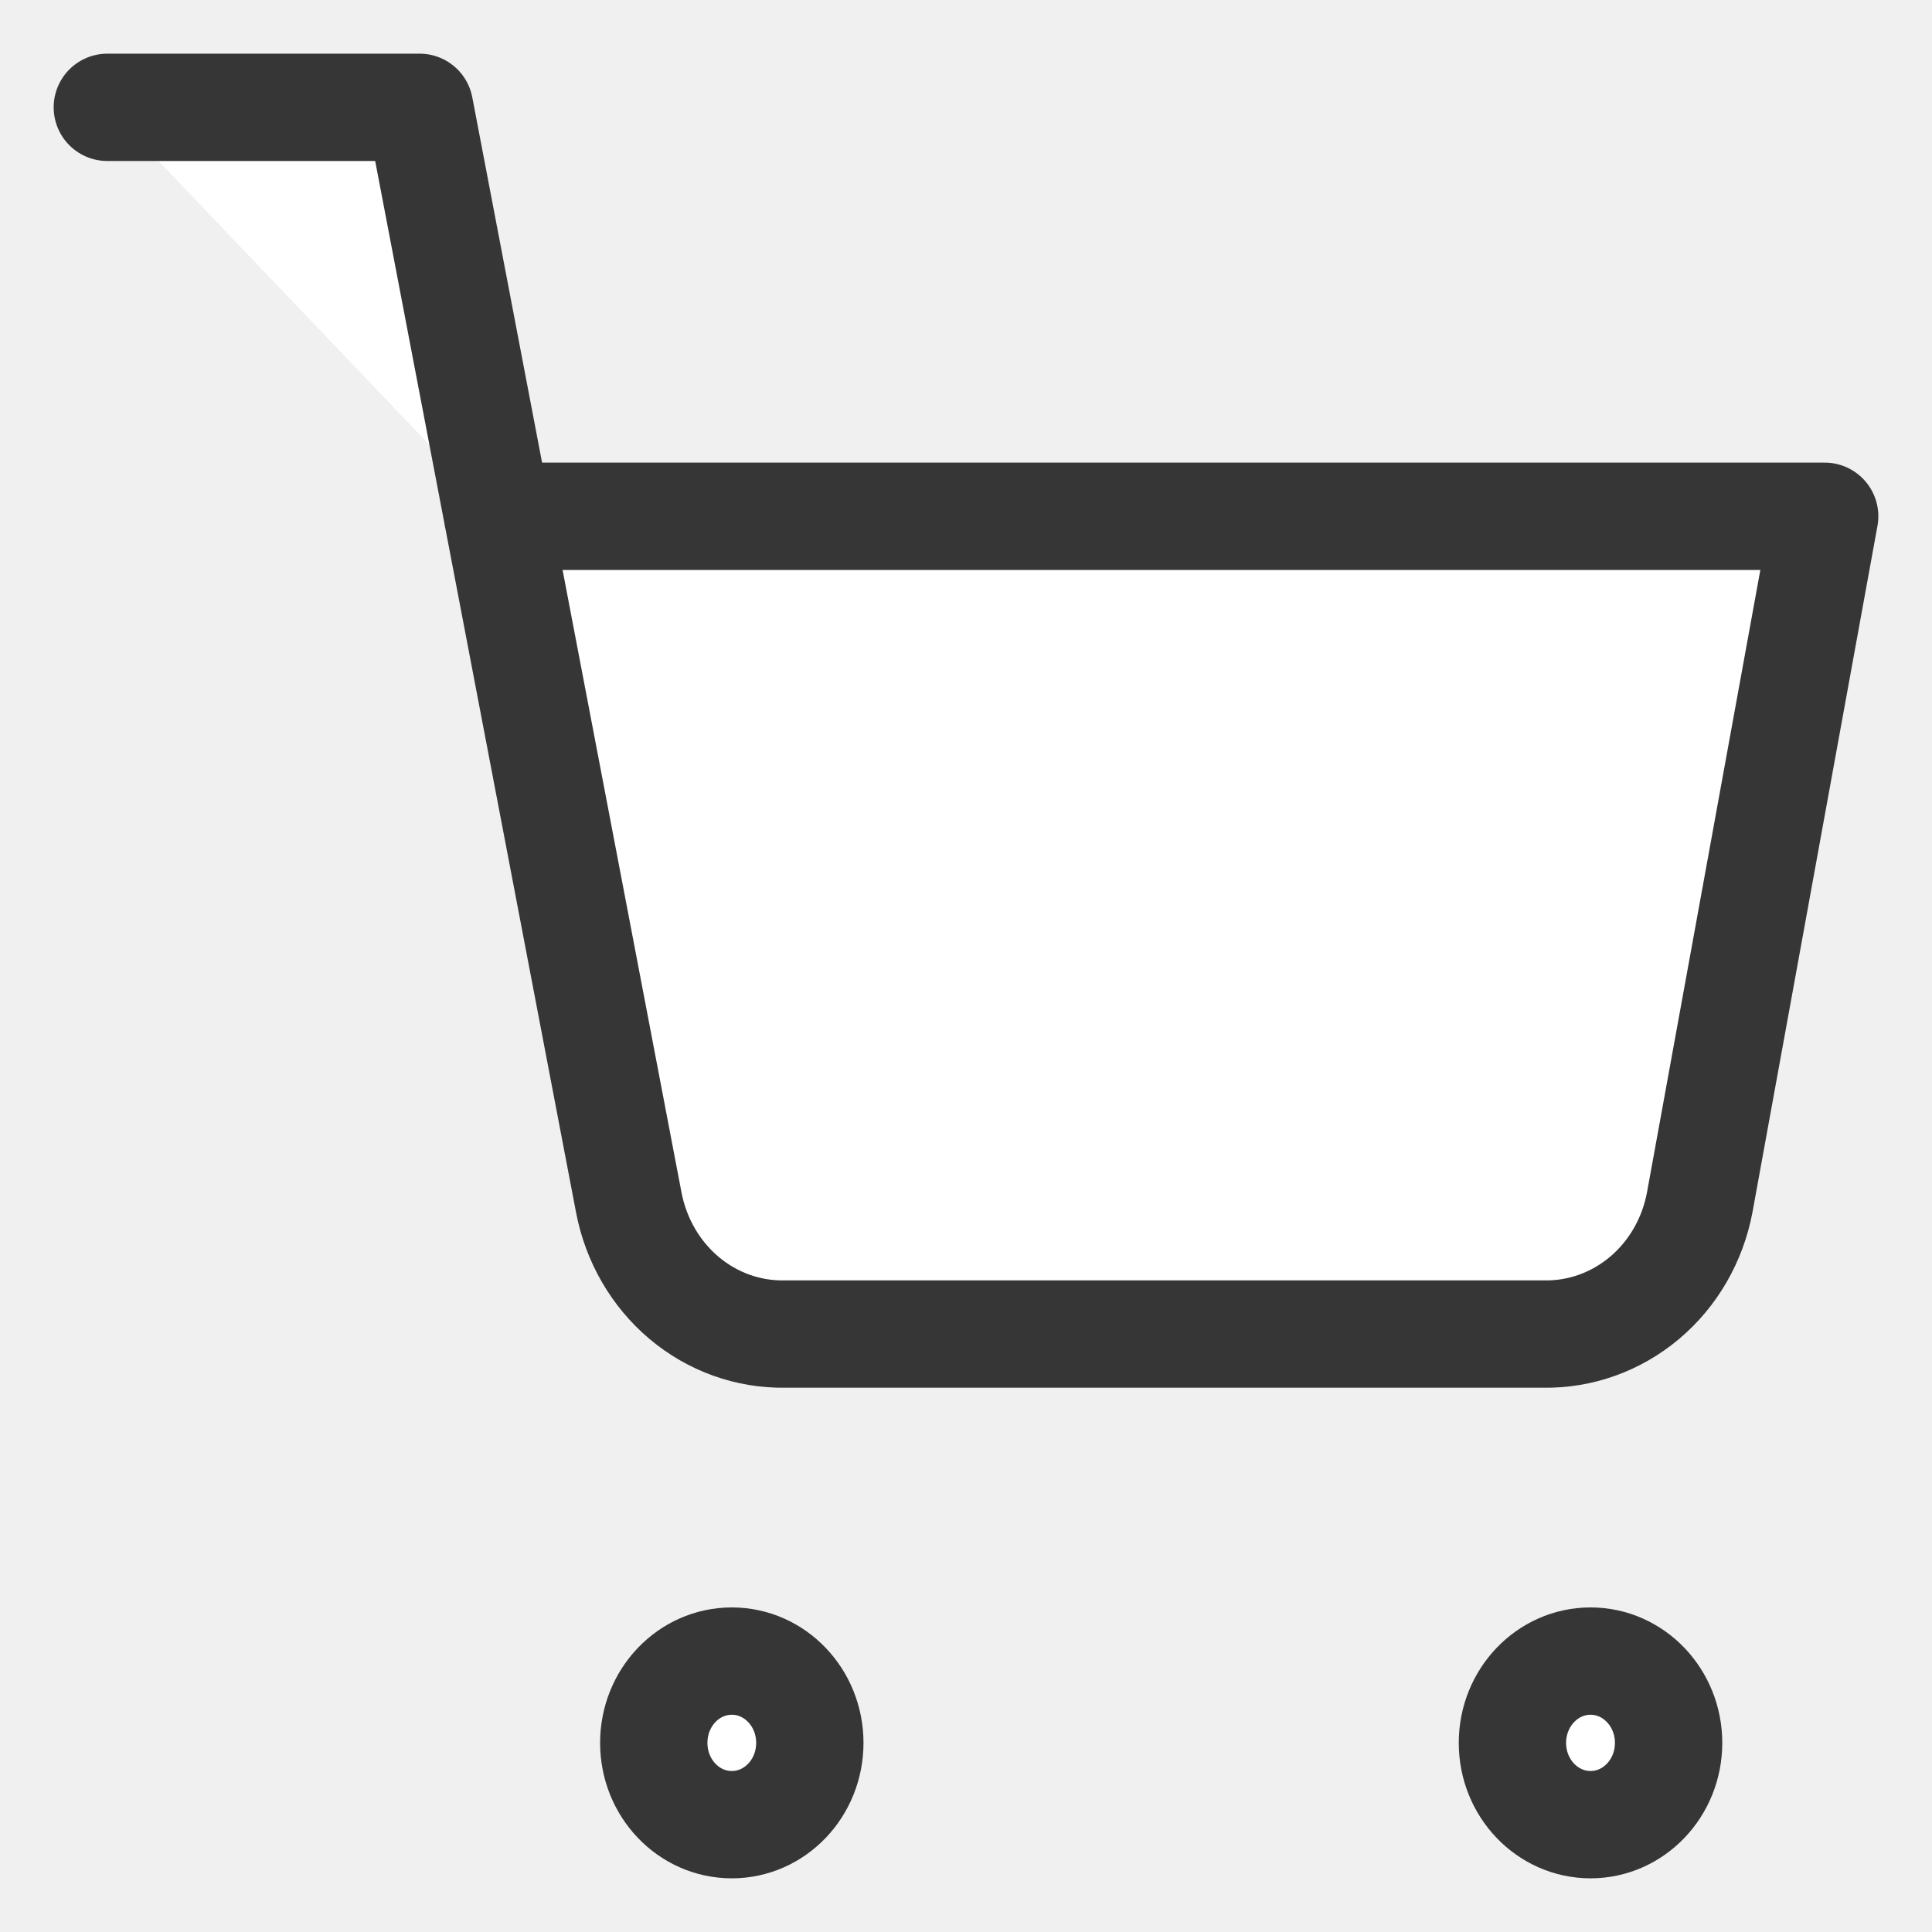
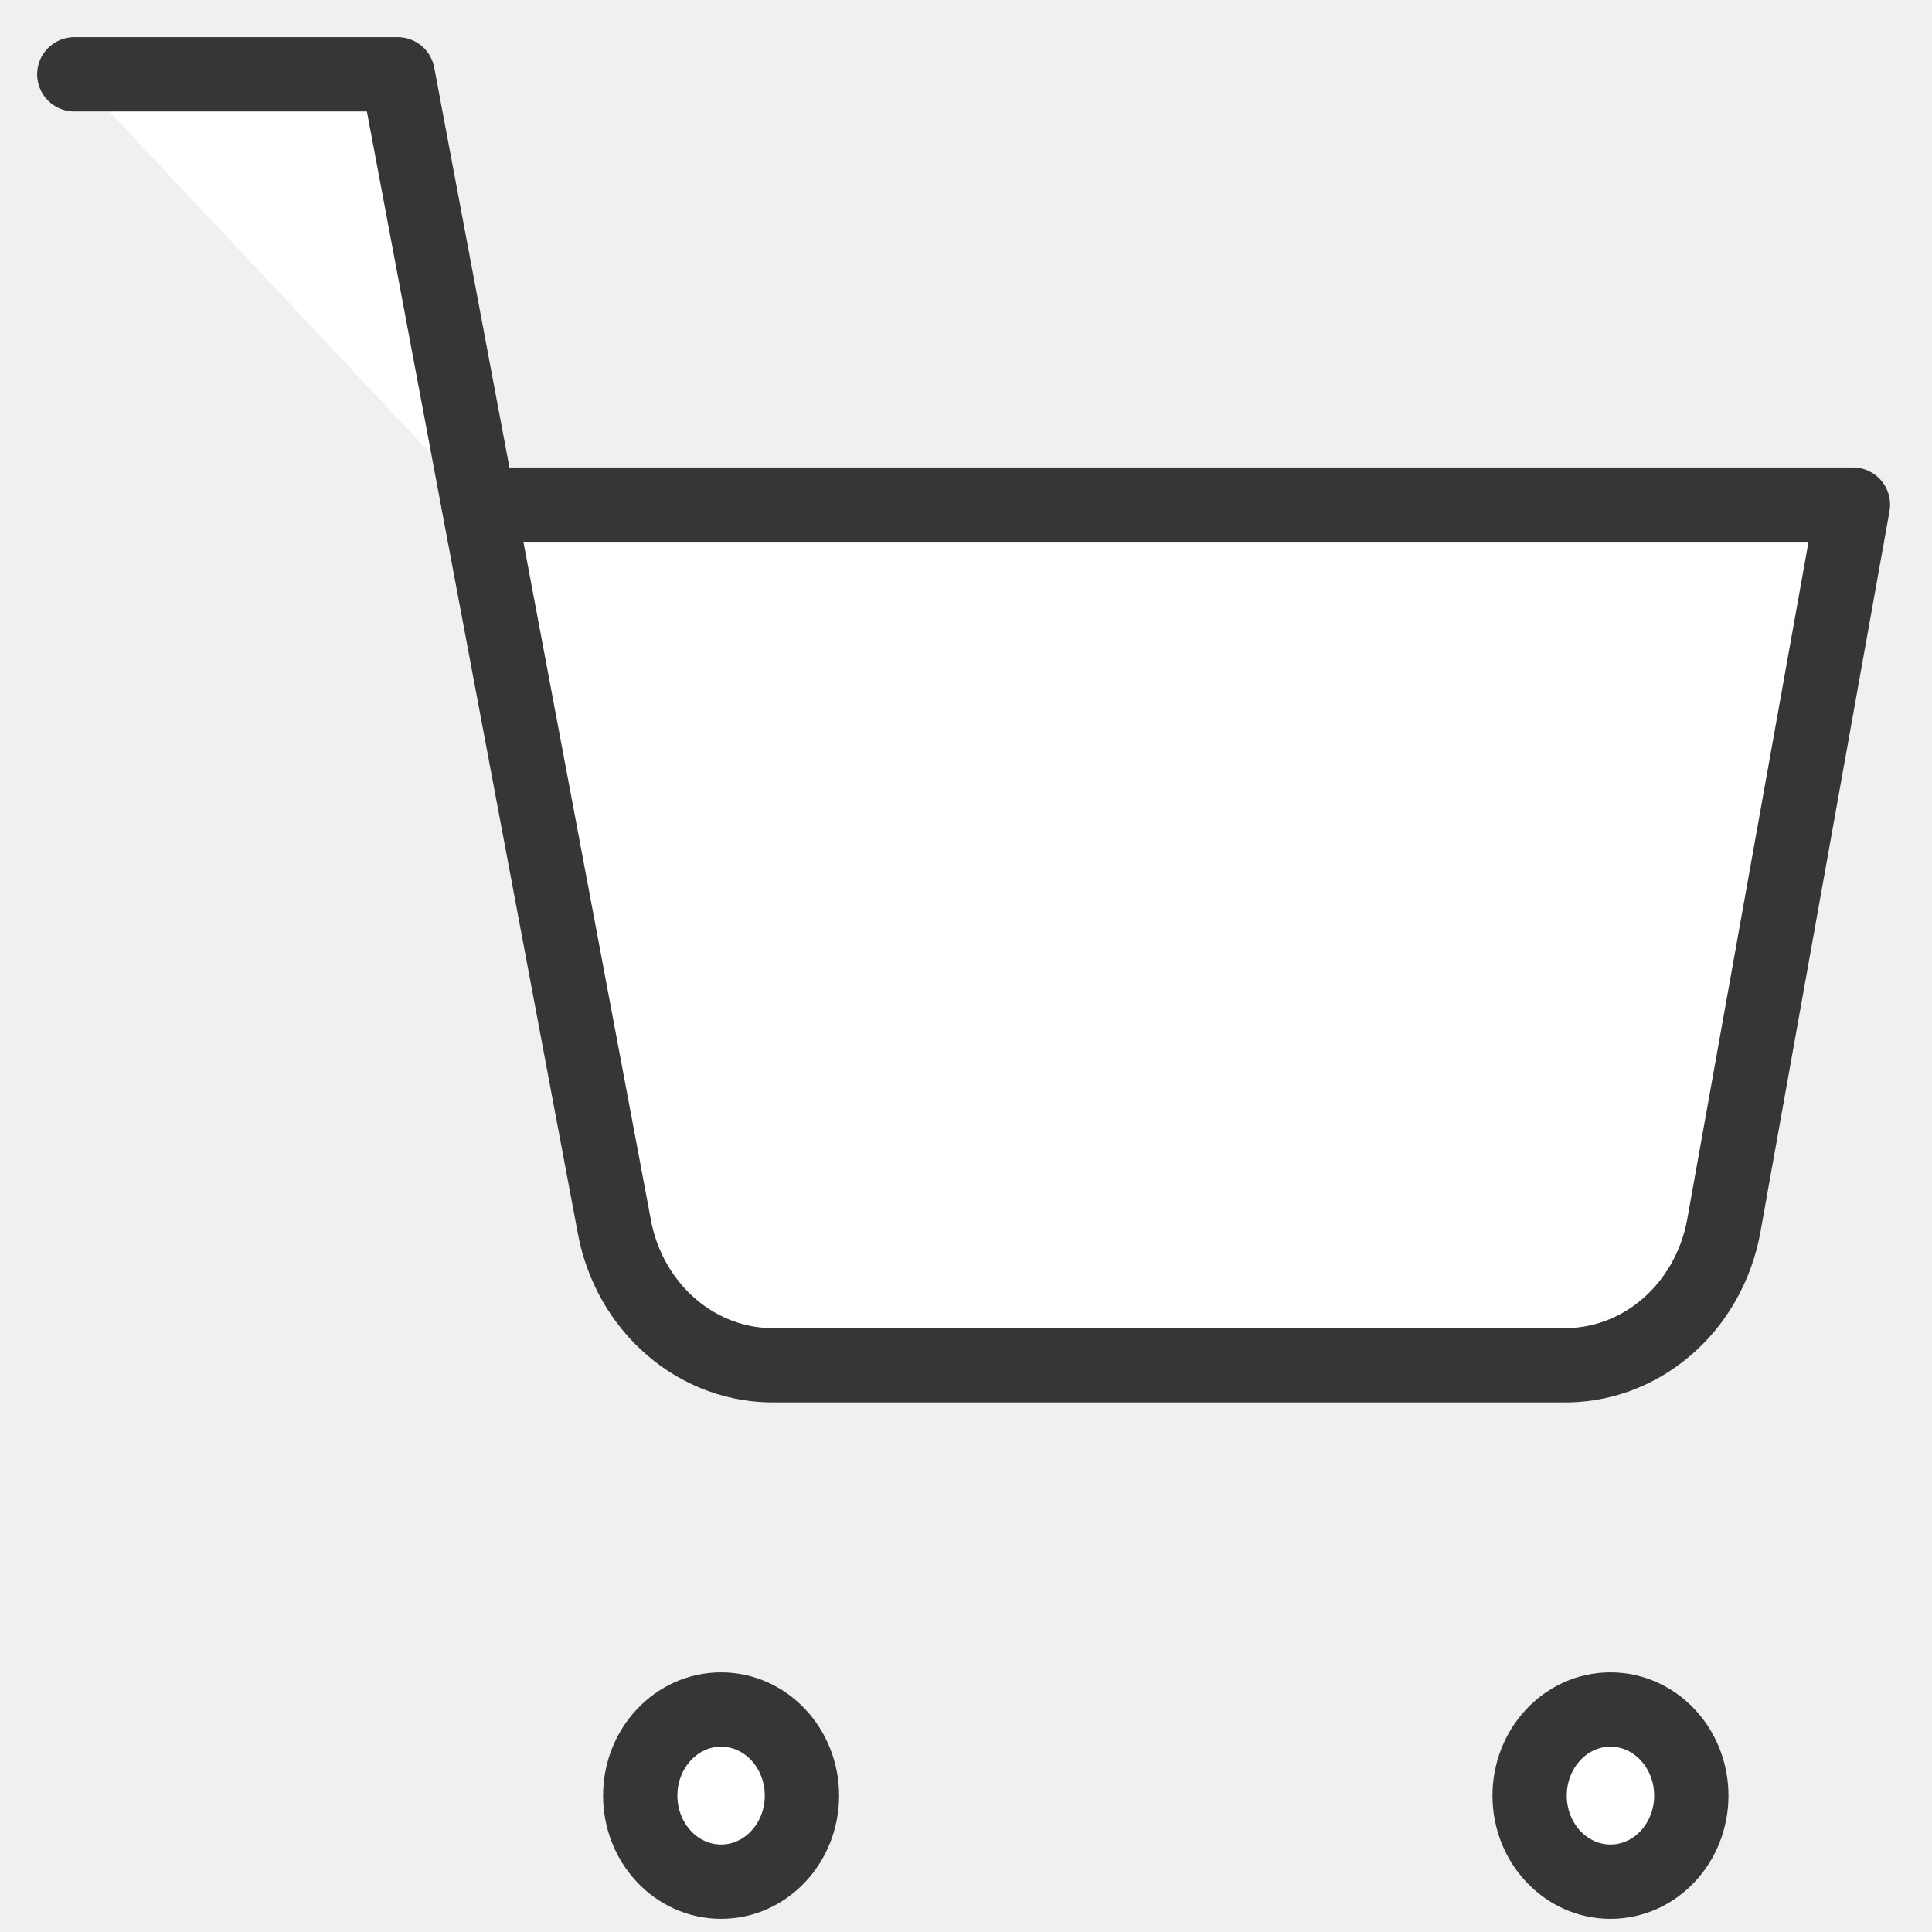
- <svg xmlns="http://www.w3.org/2000/svg" width="18" height="18" viewBox="0 0 18 18" fill="none">
-   <path d="M6.818 17C7.22 17 7.545 16.659 7.545 16.238C7.545 15.817 7.22 15.476 6.818 15.476C6.416 15.476 6.091 15.817 6.091 16.238C6.091 16.659 6.416 17 6.818 17Z" fill="white" stroke="#363636" stroke-linecap="round" stroke-linejoin="round" />
-   <path d="M14.819 17C15.22 17 15.546 16.659 15.546 16.238C15.546 15.817 15.22 15.476 14.819 15.476C14.417 15.476 14.091 15.817 14.091 16.238C14.091 16.659 14.417 17 14.819 17Z" fill="white" stroke="#363636" stroke-linecap="round" stroke-linejoin="round" />
-   <path d="M1 1H3.909L5.858 11.202C5.925 11.553 6.107 11.868 6.373 12.092C6.639 12.316 6.971 12.435 7.313 12.428H14.382C14.723 12.435 15.056 12.316 15.322 12.092C15.588 11.868 15.77 11.553 15.836 11.202L17 4.81H4.636" fill="white" />
-   <path d="M1 1H3.909L5.858 11.202C5.925 11.553 6.107 11.868 6.373 12.092C6.639 12.316 6.971 12.435 7.313 12.429H14.382C14.723 12.435 15.056 12.316 15.322 12.092C15.588 11.868 15.77 11.553 15.836 11.202L17 4.81H4.636" stroke="#363636" stroke-linecap="round" stroke-linejoin="round" />
+ <svg xmlns="http://www.w3.org/2000/svg" width="26" height="26" viewBox="0 0 26 26" fill="none">
+   <path d="M9.704 25.323C10.305 25.323 10.792 24.804 10.792 24.165C10.792 23.525 10.305 23.006 9.704 23.006C9.103 23.006 8.616 23.525 8.616 24.165C8.616 24.804 9.103 25.323 9.704 25.323Z" fill="white" stroke="#363636" stroke-linecap="round" stroke-linejoin="round" />
+   <path d="M21.673 25.323C22.274 25.323 22.761 24.804 22.761 24.165C22.761 23.525 22.274 23.006 21.673 23.006C21.072 23.006 20.585 23.525 20.585 24.165C20.585 24.804 21.072 25.323 21.673 25.323Z" fill="white" stroke="#363636" stroke-linecap="round" stroke-linejoin="round" />
+   <path d="M1 1H5.352L8.268 16.509C8.367 17.042 8.64 17.521 9.038 17.862C9.436 18.203 9.933 18.384 10.444 18.373H21.02C21.53 18.384 22.028 18.203 22.426 17.862C22.824 17.521 23.096 17.042 23.196 16.509L24.936 6.791H6.44" fill="white" />
+   <path d="M1 1H5.352L8.268 16.509C8.367 17.042 8.64 17.521 9.038 17.862C9.436 18.203 9.933 18.384 10.444 18.373H21.02C21.53 18.384 22.028 18.203 22.426 17.862C22.824 17.521 23.096 17.042 23.196 16.509L24.936 6.791H6.44" stroke="#363636" stroke-linecap="round" stroke-linejoin="round" />
</svg>
